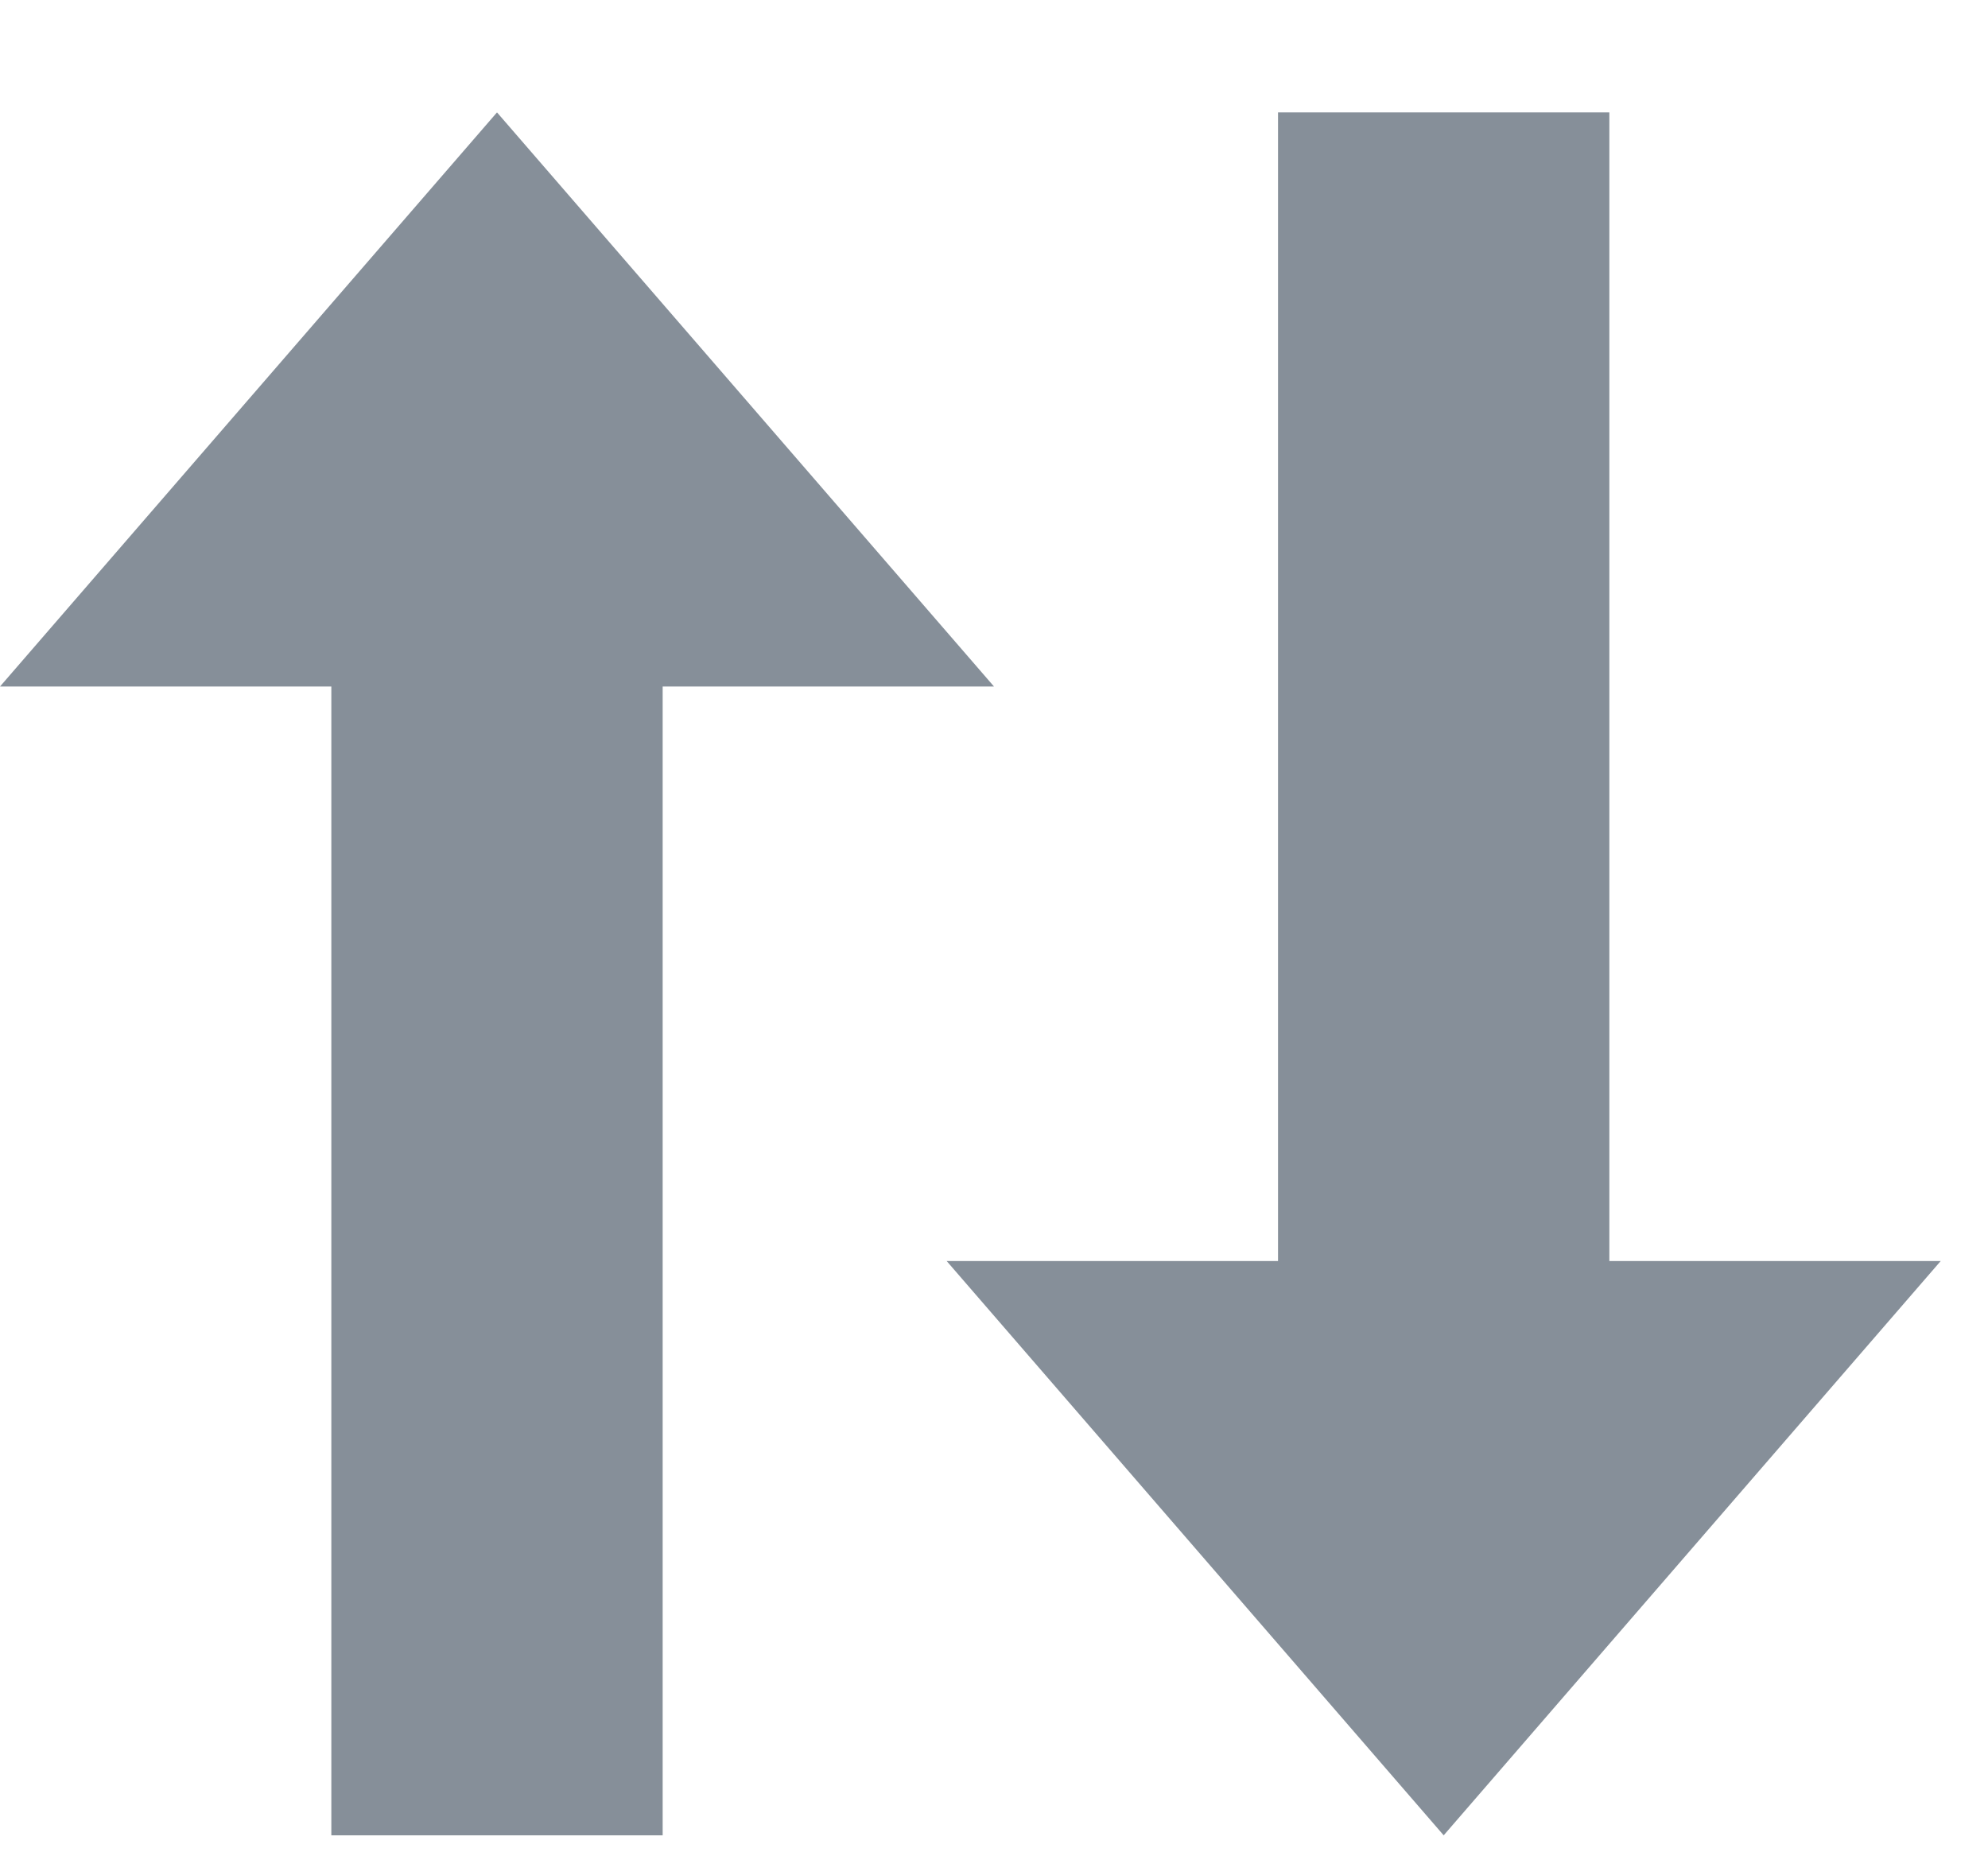
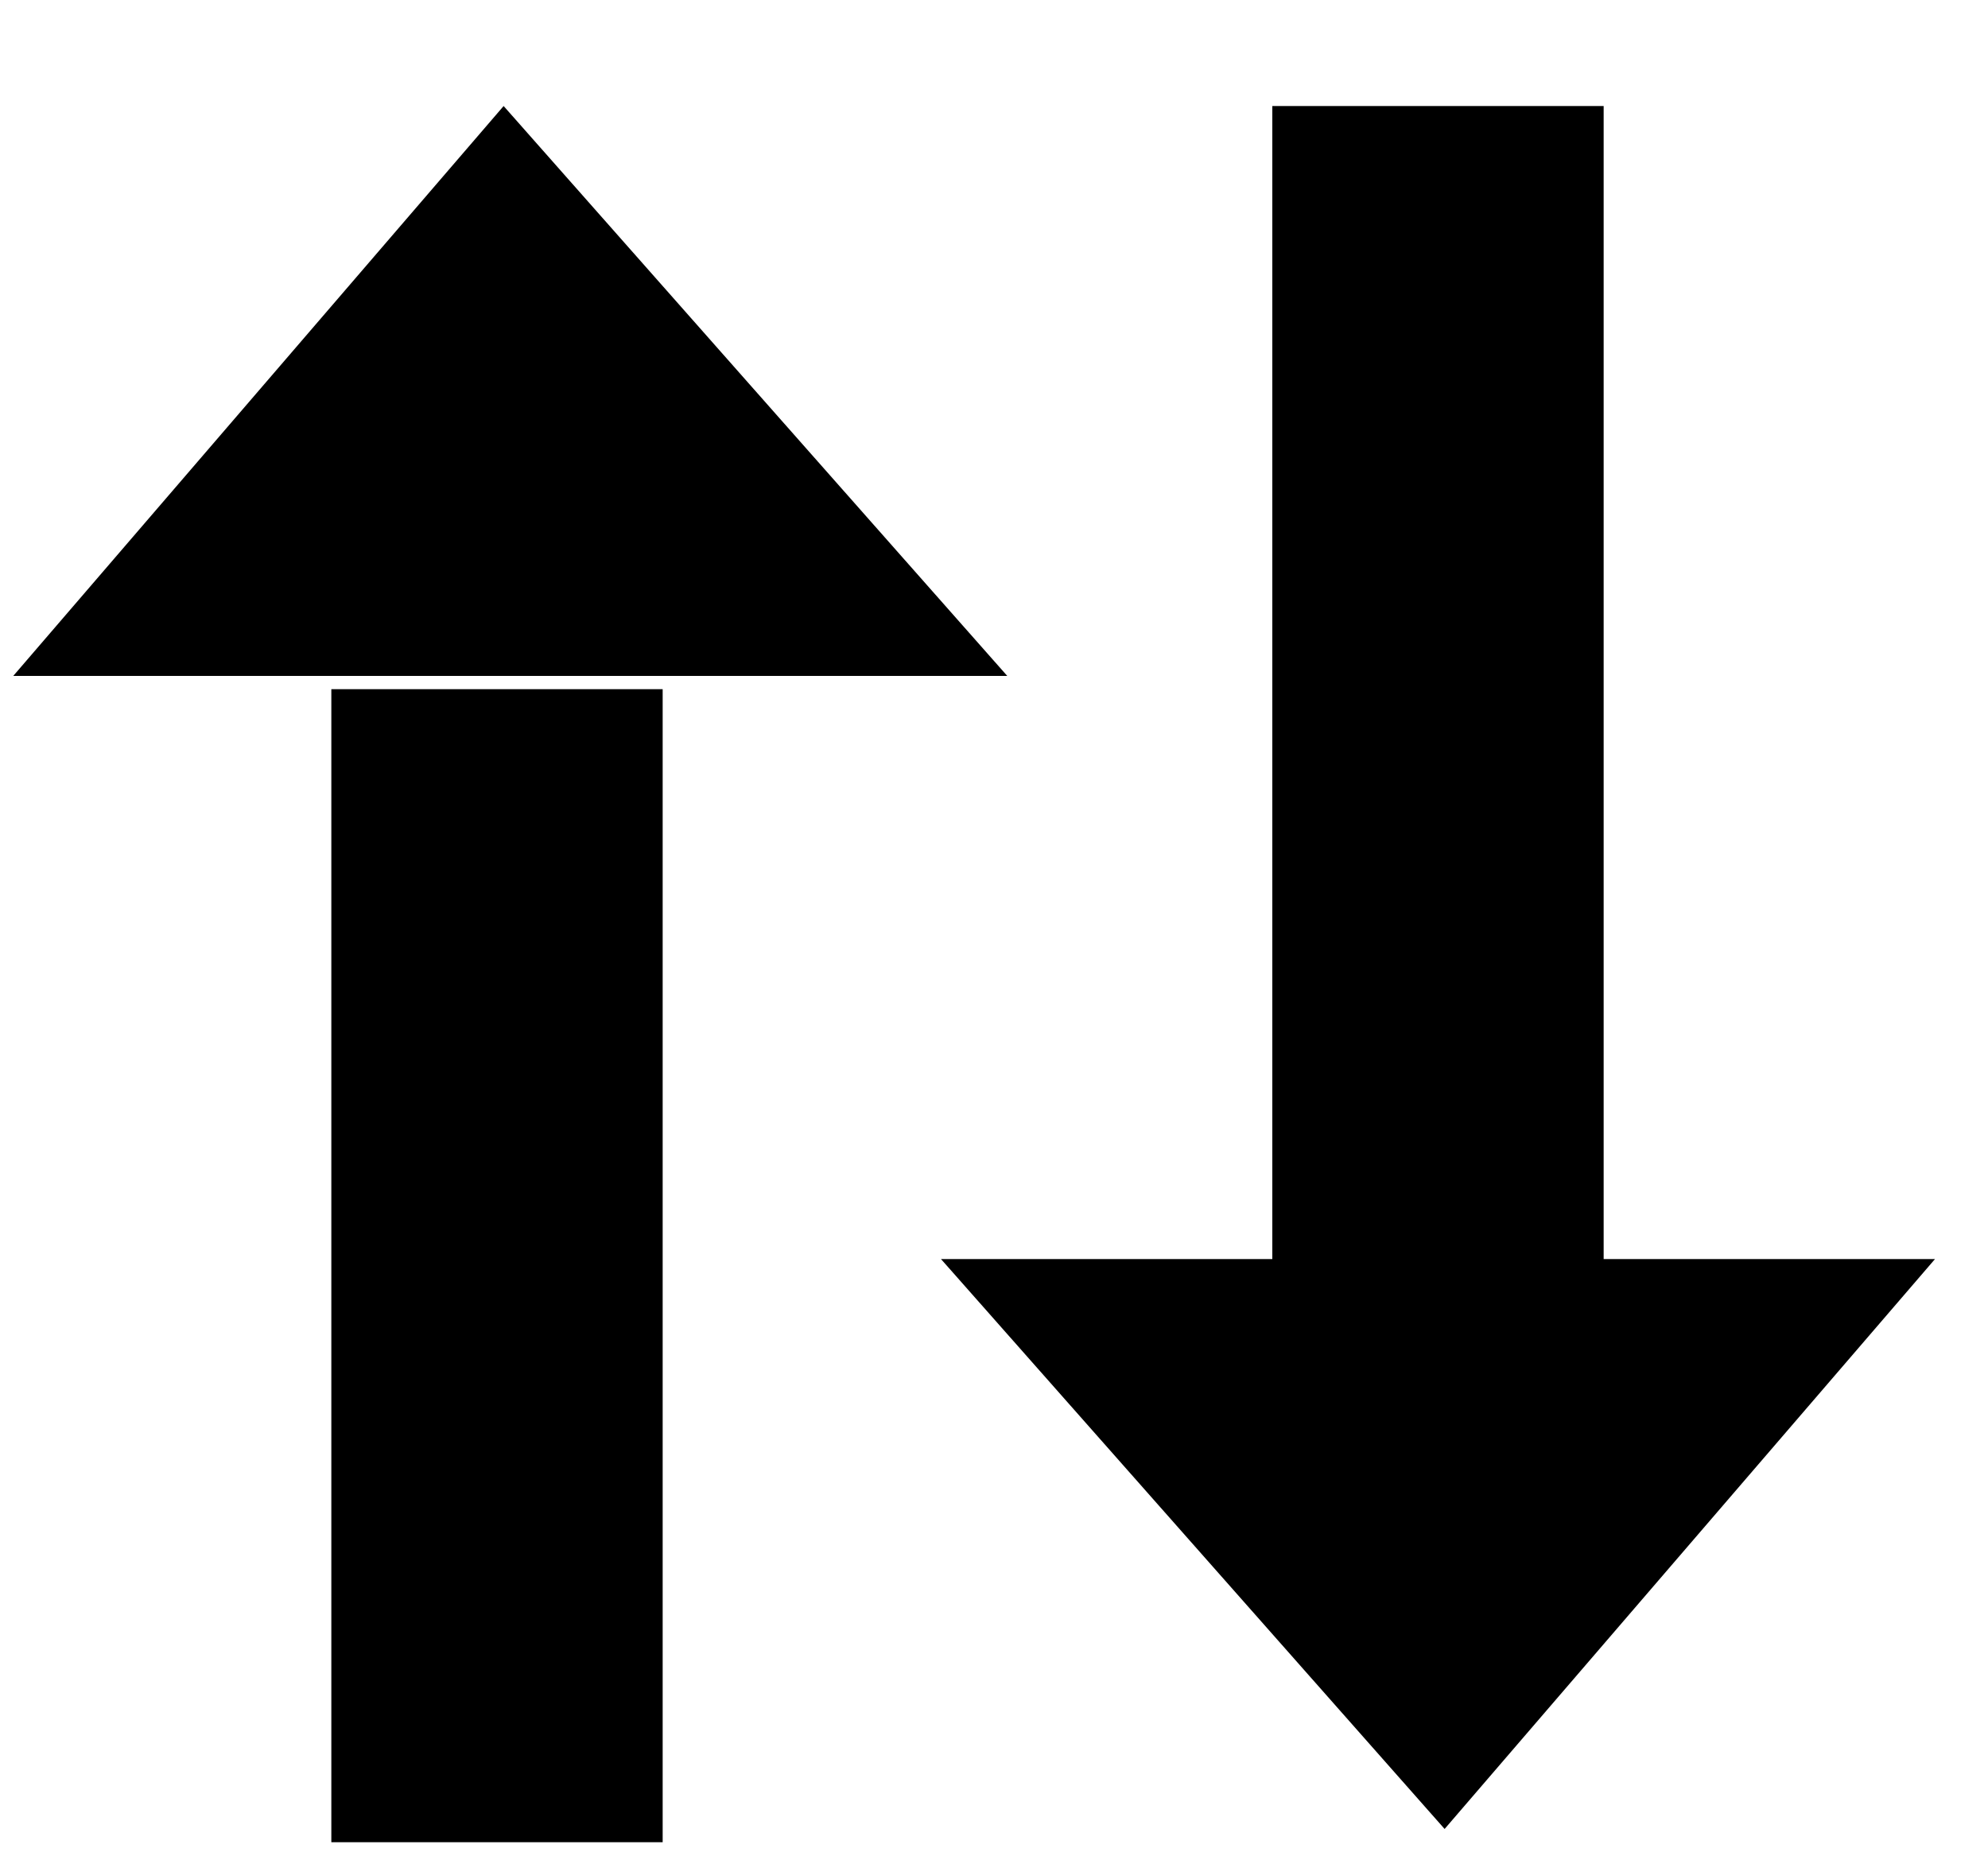
- <svg xmlns="http://www.w3.org/2000/svg" width="15" height="14" viewBox="0 0 15 14">
-   <g fill="#868F99" fill-rule="evenodd">
-     <path d="M3.75.848L7.5 5.18H0M2.5 5.18H5v8.668H2.5z" />
+ <svg xmlns="http://www.w3.org/2000/svg" version="1.1" id="Layer_1" x="0px" y="0px" viewBox="-632 394 15 14" style="enable-background:new -632 394 15 14;" xml:space="preserve">
+   <g>
+     <path d="M-628.2,394.8l3.8,4.3h-7.5 M-629.5,399.2h2.5v8.7h-2.5V399.2z" />
    <g>
-       <path d="M10.893 13.848l-3.75-4.333h7.5M12.143 9.515h-2.5V.848h2.5z" />
+       <path d="M-621.1,407.8l-3.8-4.3h7.5 M-619.9,403.5h-2.5v-8.7h2.5V403.5z" />
    </g>
  </g>
</svg>
